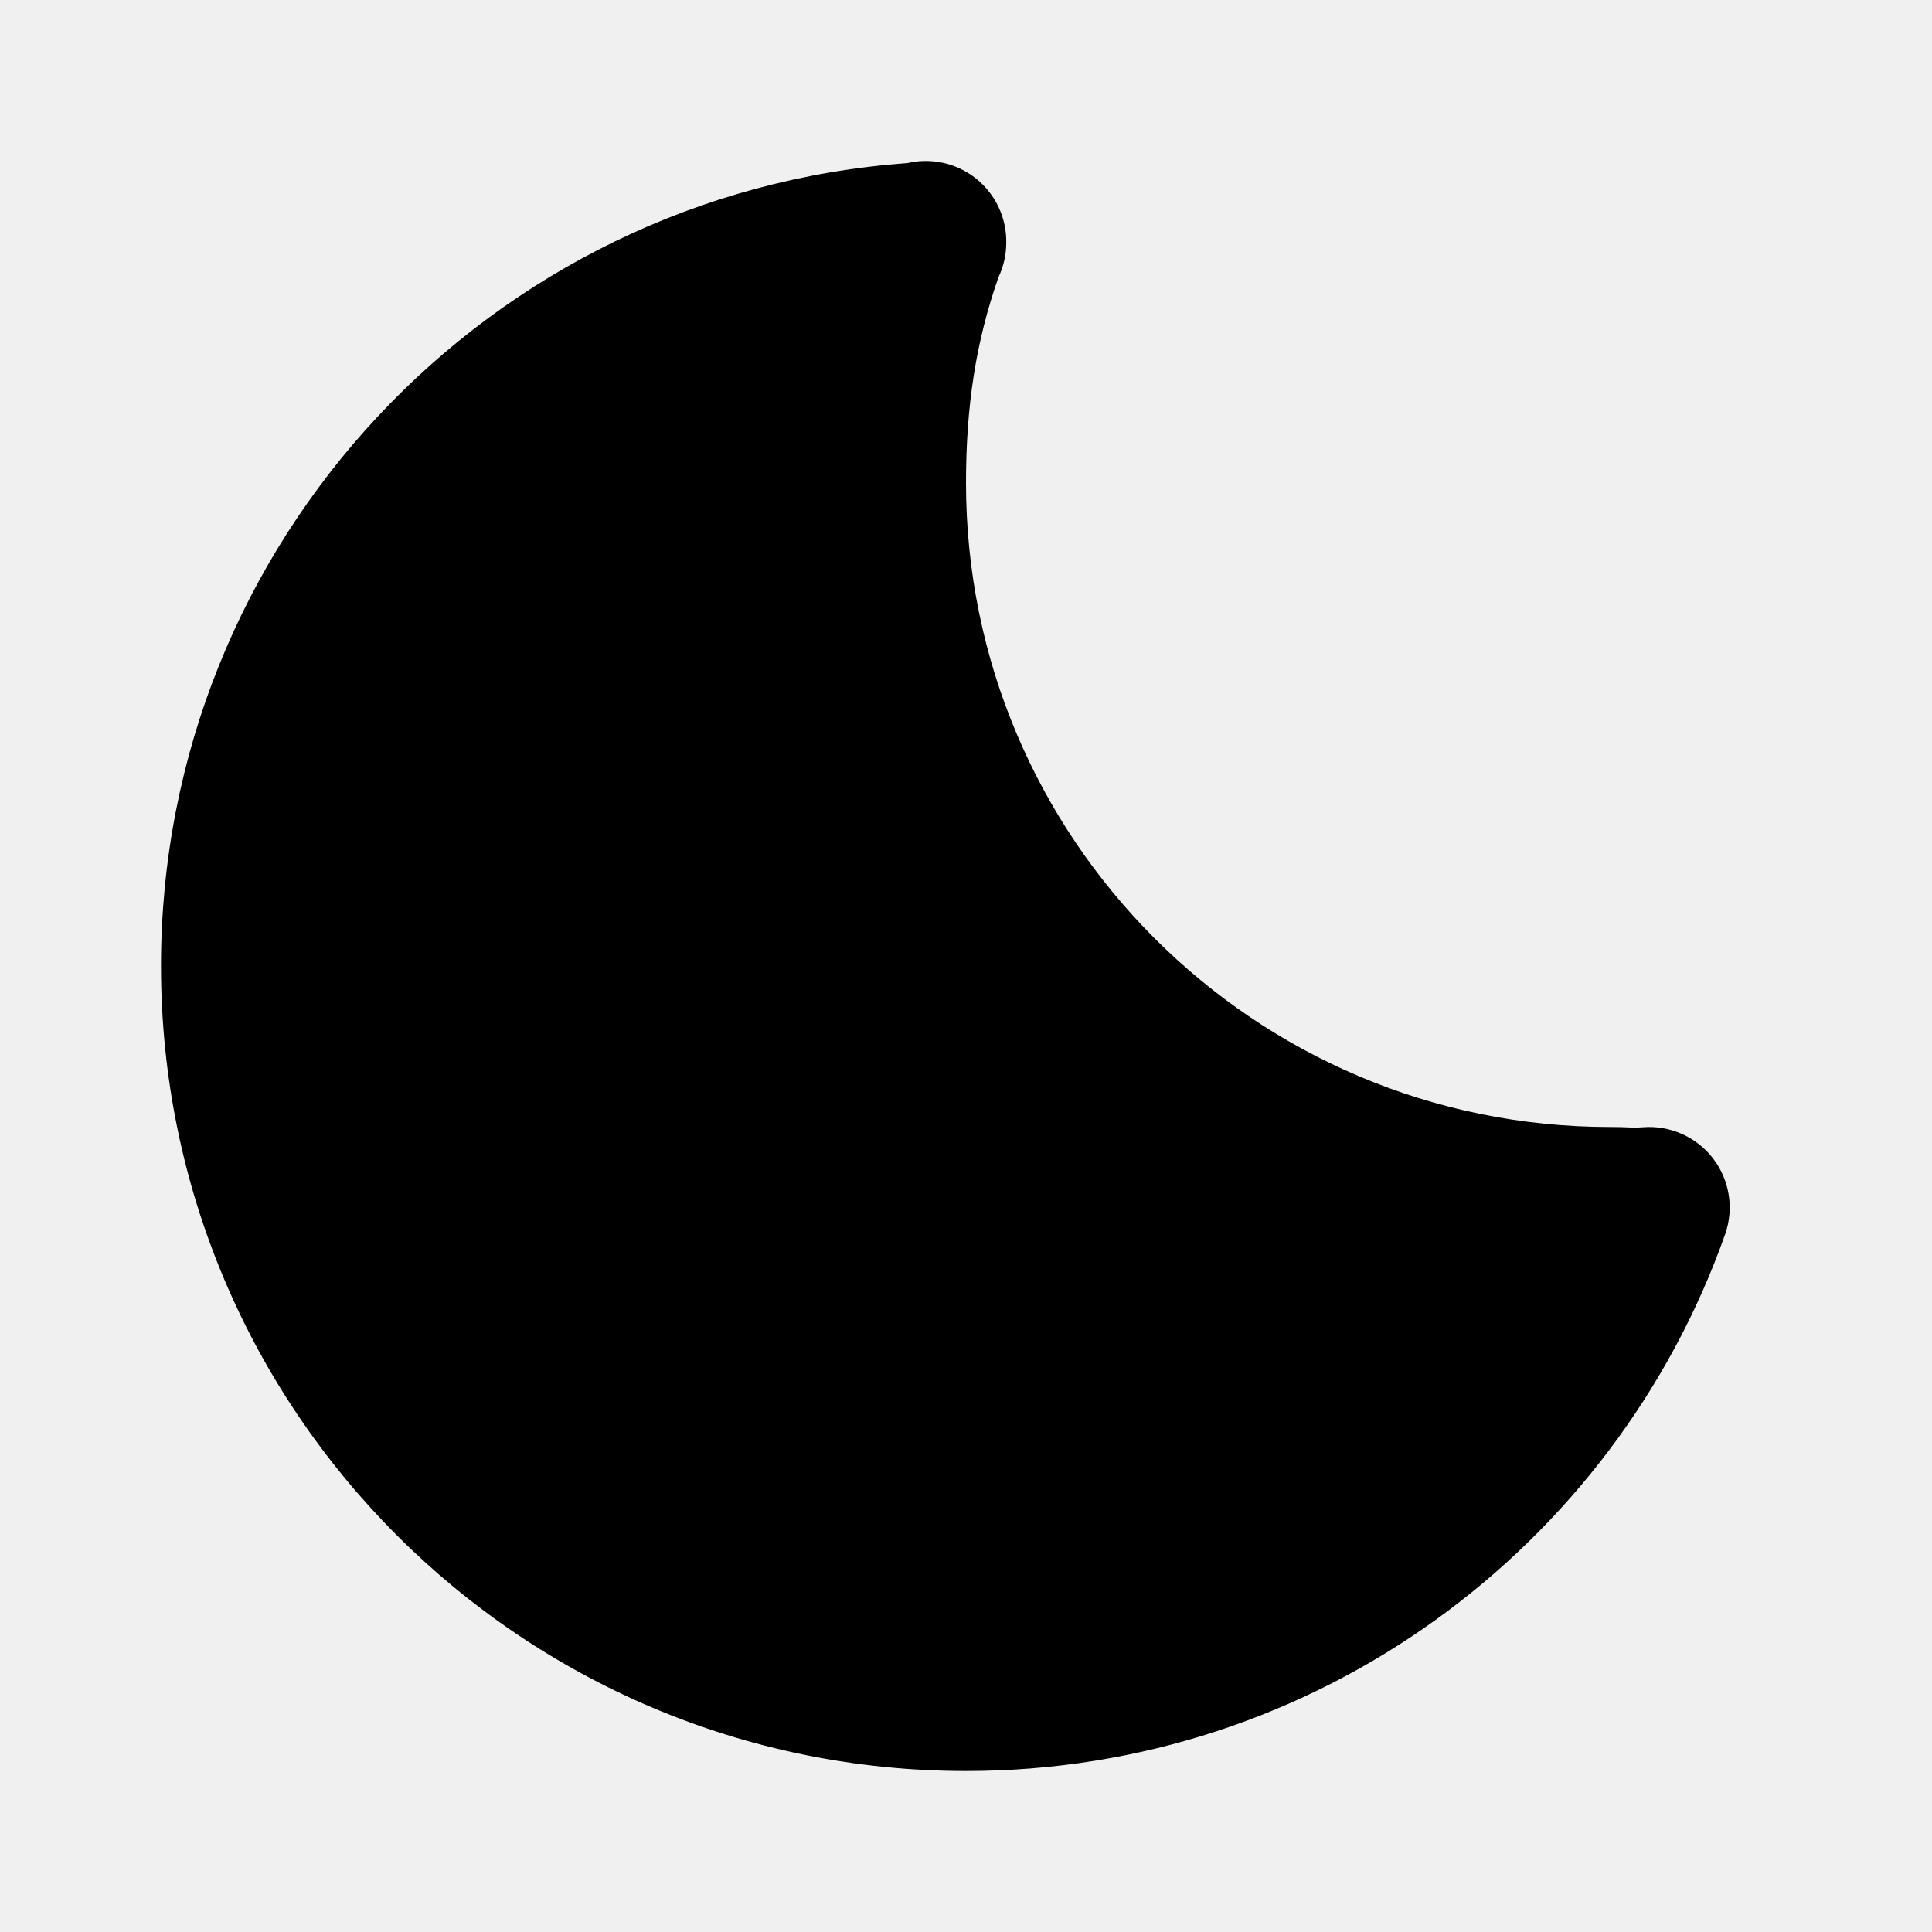
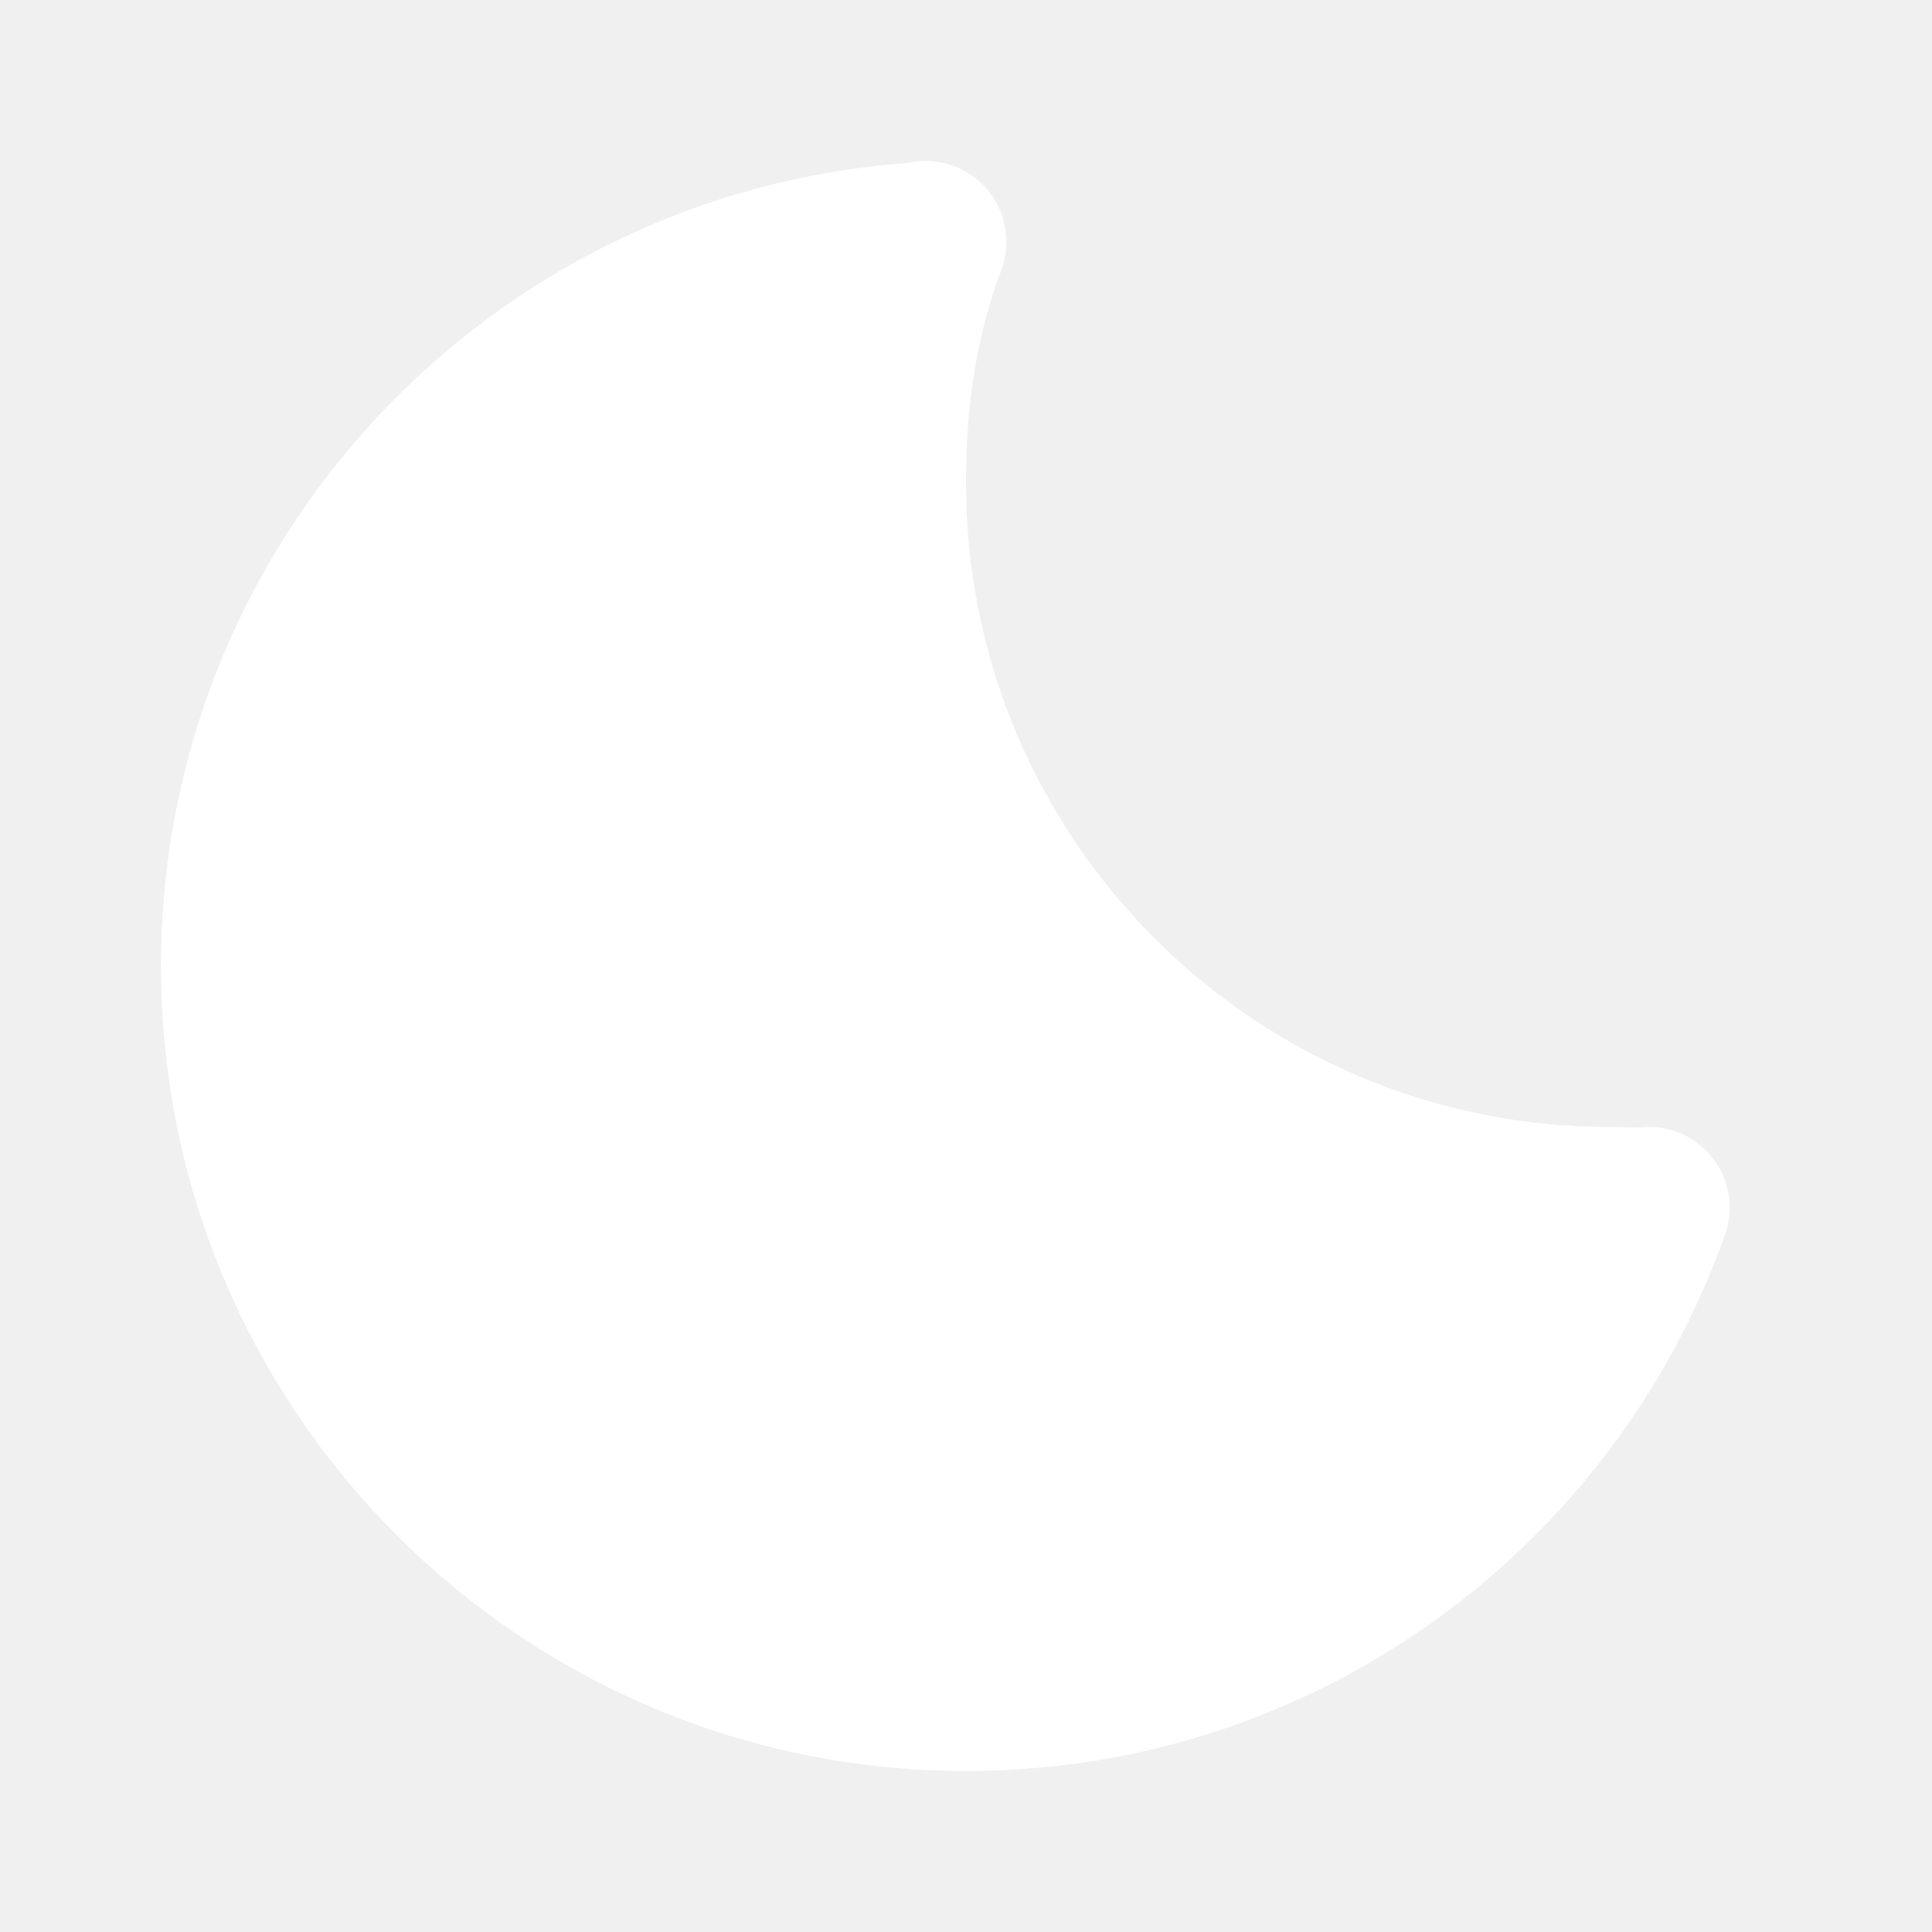
- <svg xmlns="http://www.w3.org/2000/svg" width="24" height="24" fill="#000">
+ <svg xmlns="http://www.w3.org/2000/svg" width="24" height="24" fill="#fff">
  <path fill-rule="evenodd" d="M11.675 2.015a1 1 0 0 0-.403.011C6.09 2.4 2 6.722 2 12c0 5.523 4.477 10 10 10 4.356 0 8.058-2.784 9.43-6.667a1 1 0 0 0-1.02-1.33c-.08.006-.105.005-.127.005h-.001l-.028-.002A5 5 0 0 0 20 14a8 8 0 0 1-8-8c0-.952.121-1.752.404-2.558a1 1 0 0 0 .096-.428V3a1 1 0 0 0-.825-.985" clip-rule="evenodd" />
</svg>
